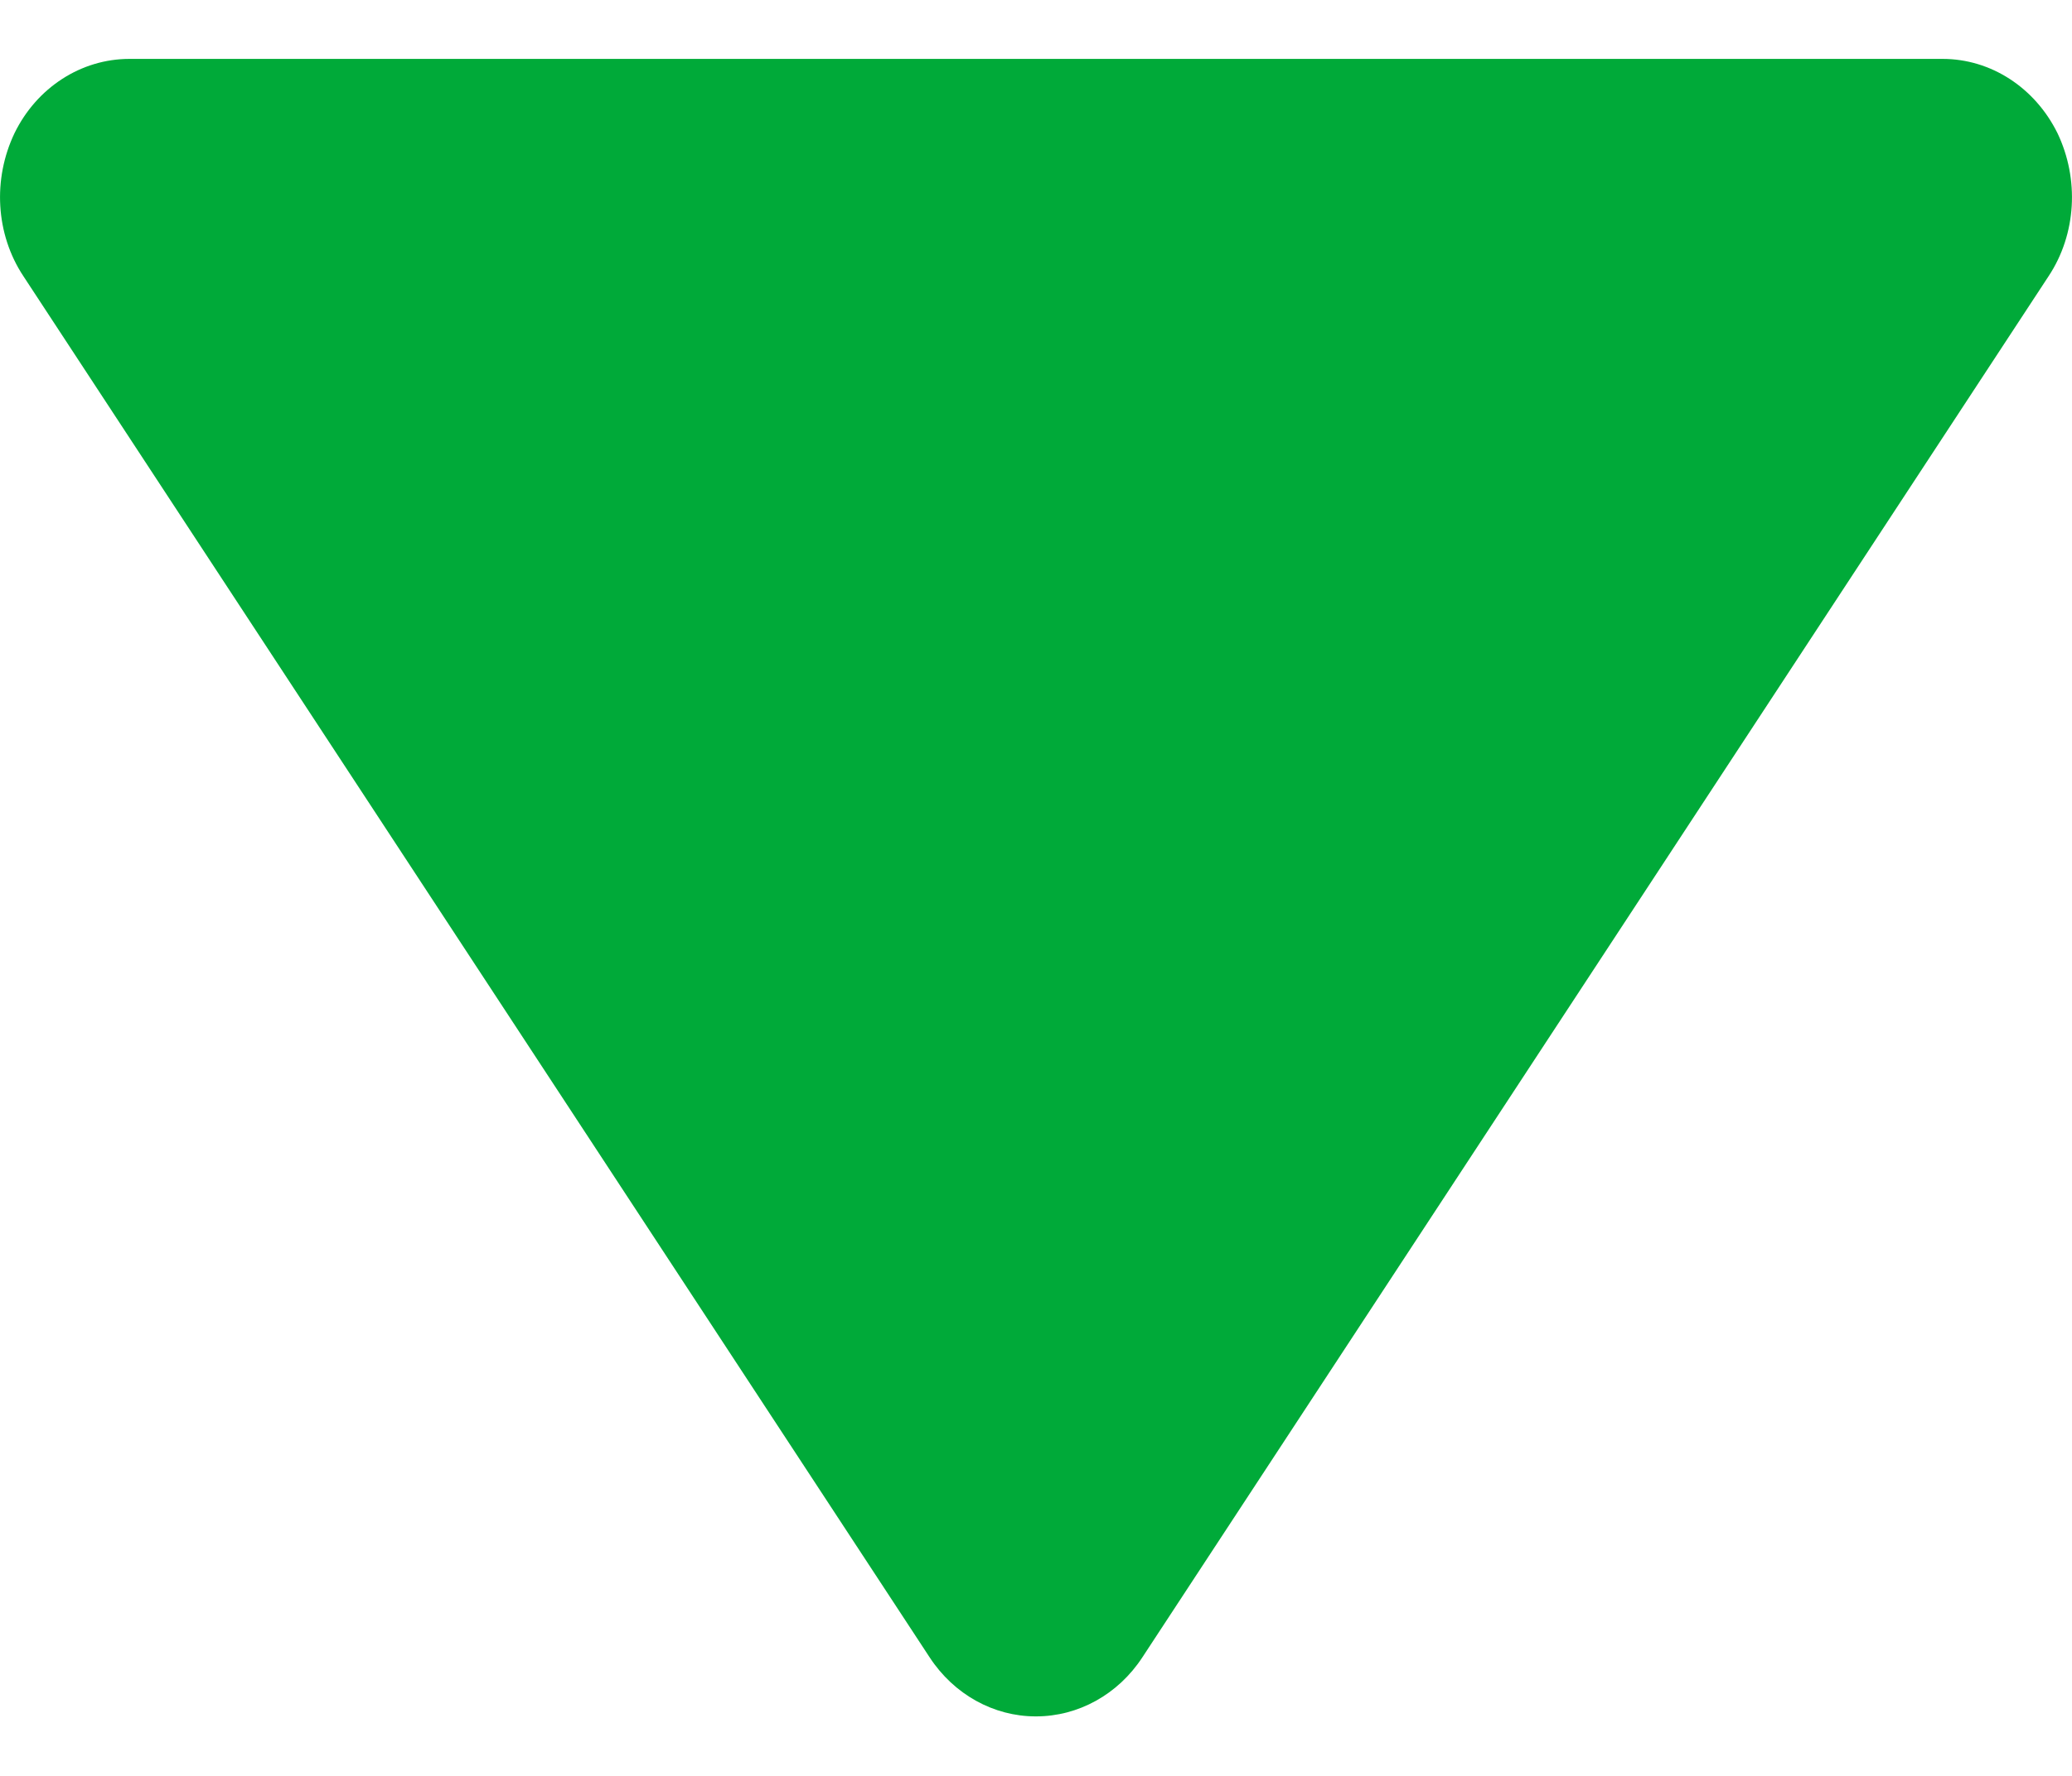
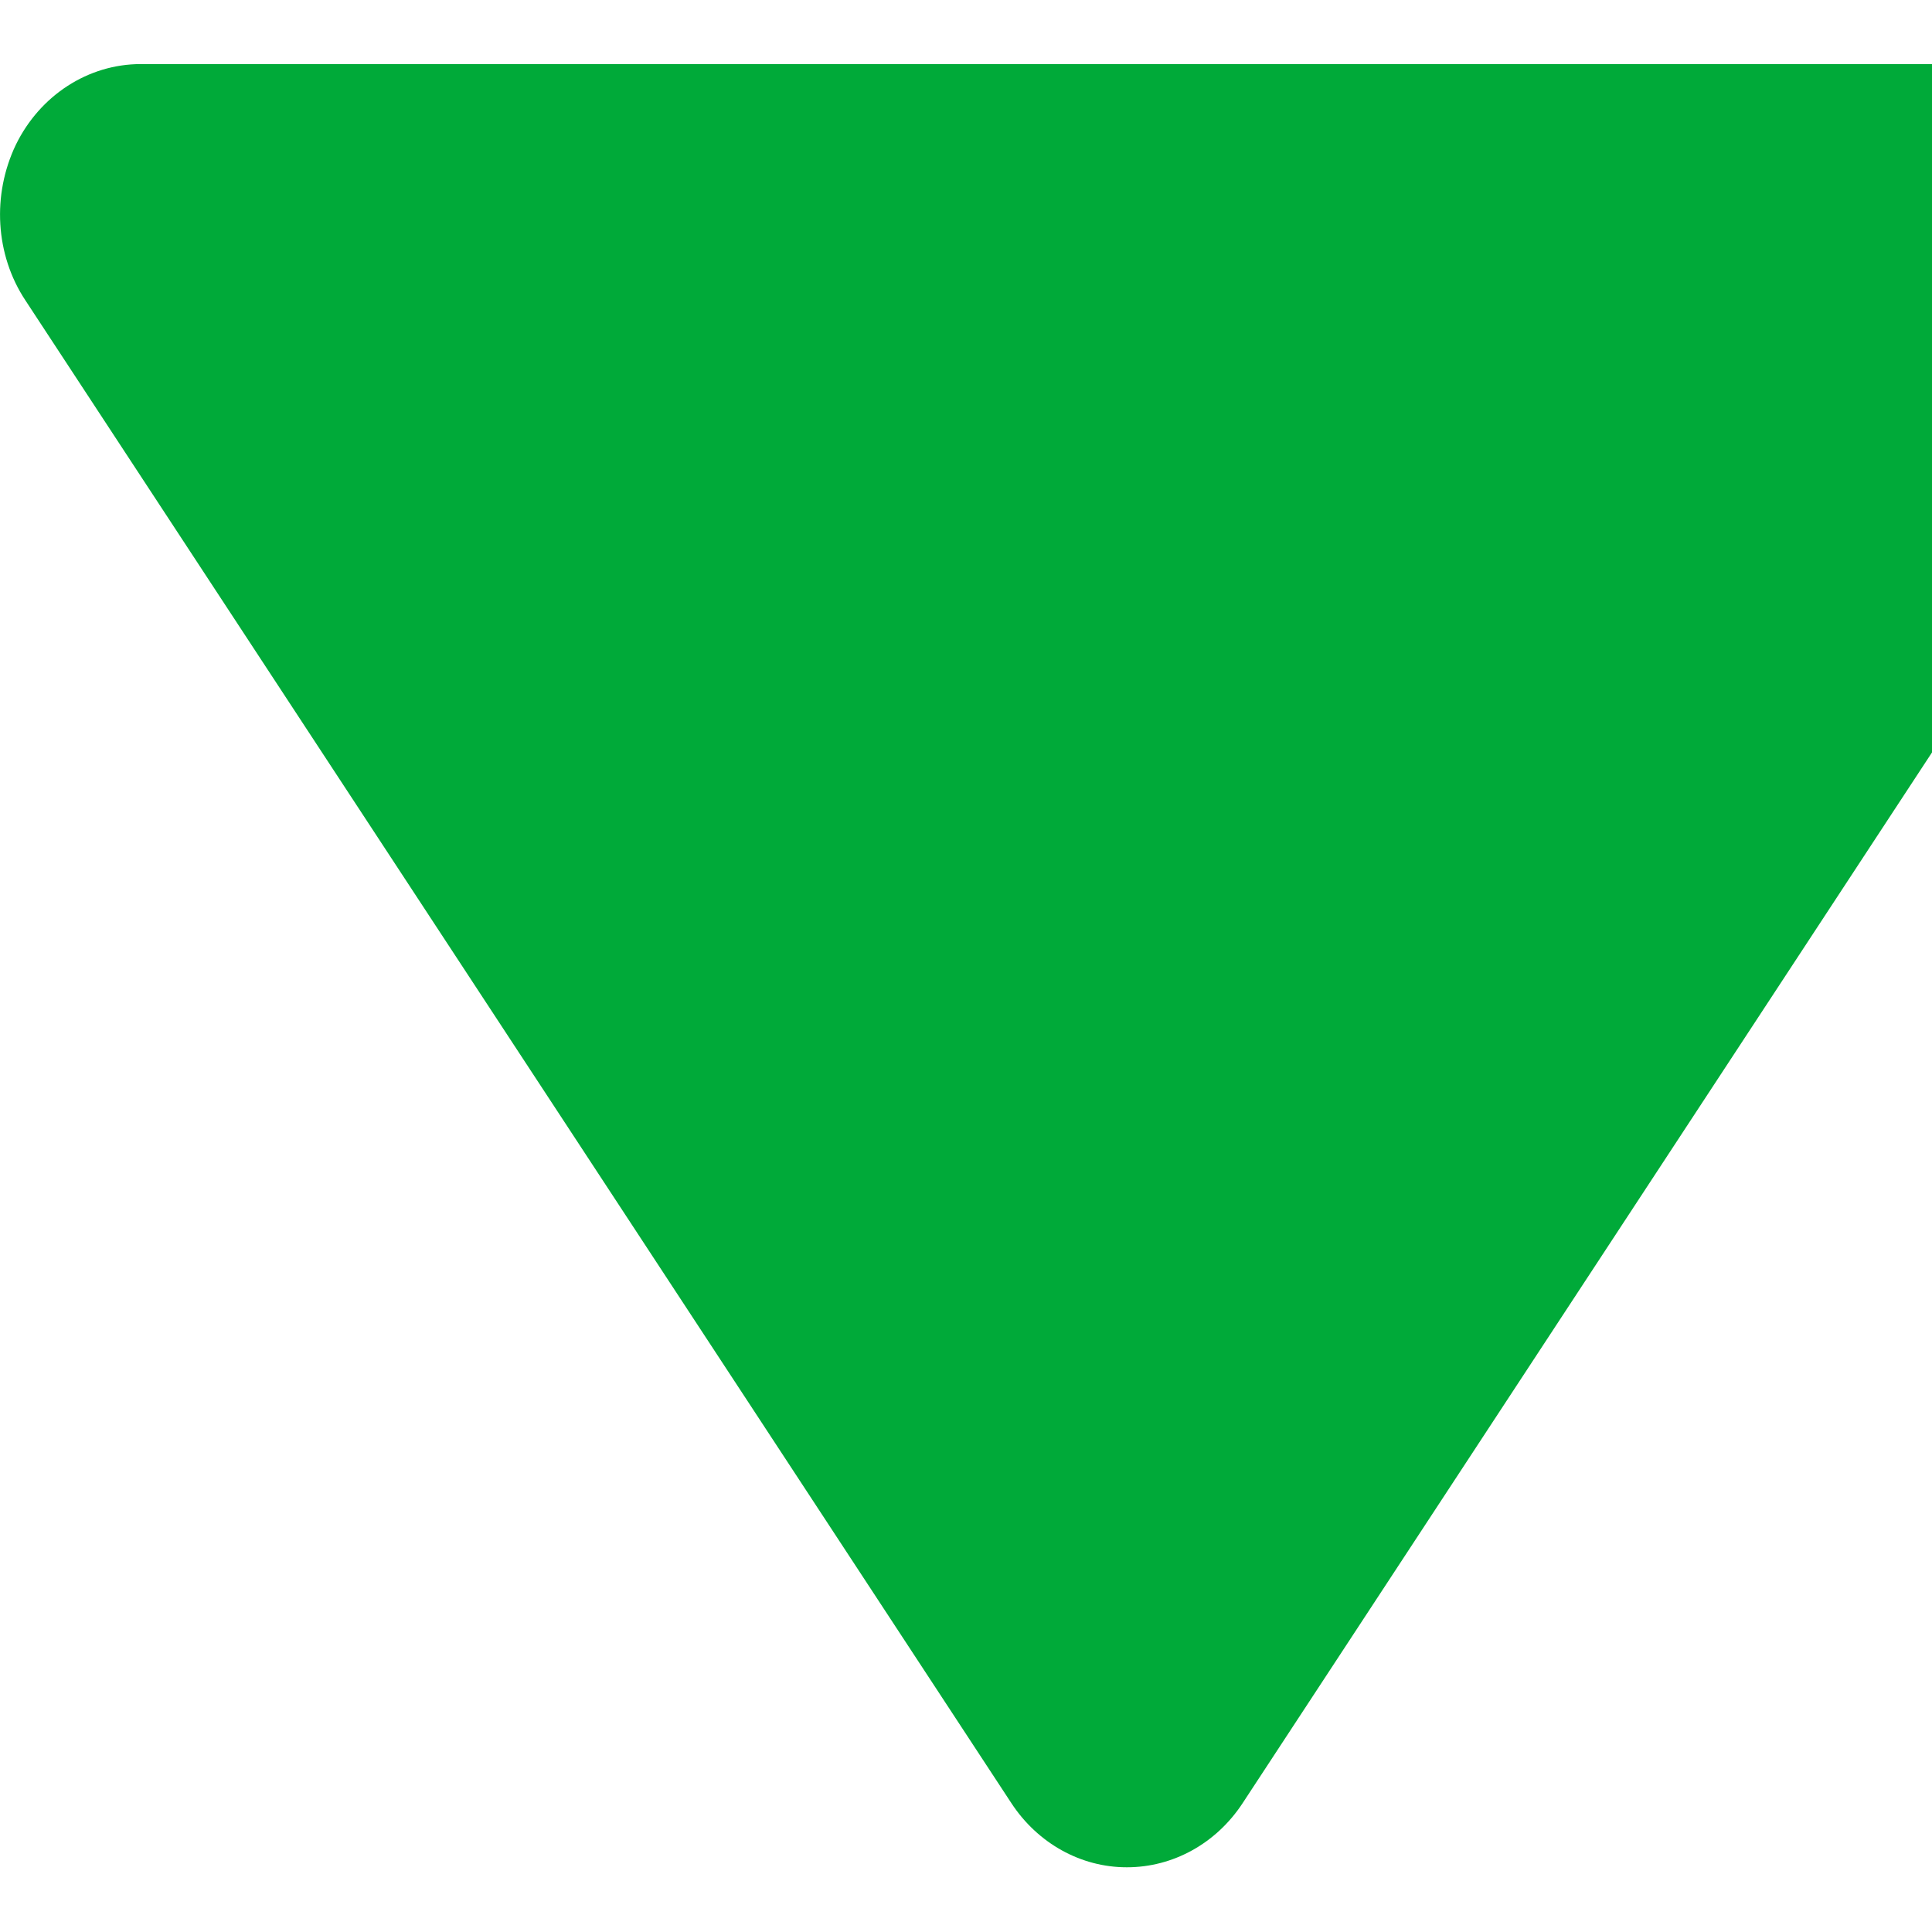
- <svg xmlns="http://www.w3.org/2000/svg" width="7" height="6" viewBox="0 0 7 6" fill="none">
+ <svg xmlns="http://www.w3.org/2000/svg" width="6" height="6" viewBox="0 0 6 6" fill="none">
  <path d="M3.5 5.799C3.643 5.799 3.777 5.725 3.859 5.6L6.921 0.933C7.015 0.791 7.025 0.605 6.951 0.45C6.875 0.296 6.726 0.199 6.563 0.199L0.437 0.199C0.274 0.199 0.124 0.296 0.049 0.45C-0.025 0.605 -0.015 0.791 0.079 0.933L3.141 5.6C3.223 5.725 3.357 5.799 3.499 5.799C3.5 5.799 3.5 5.799 3.5 5.799C3.5 5.799 3.5 5.799 3.5 5.799Z" fill="#00AA39" />
</svg>
